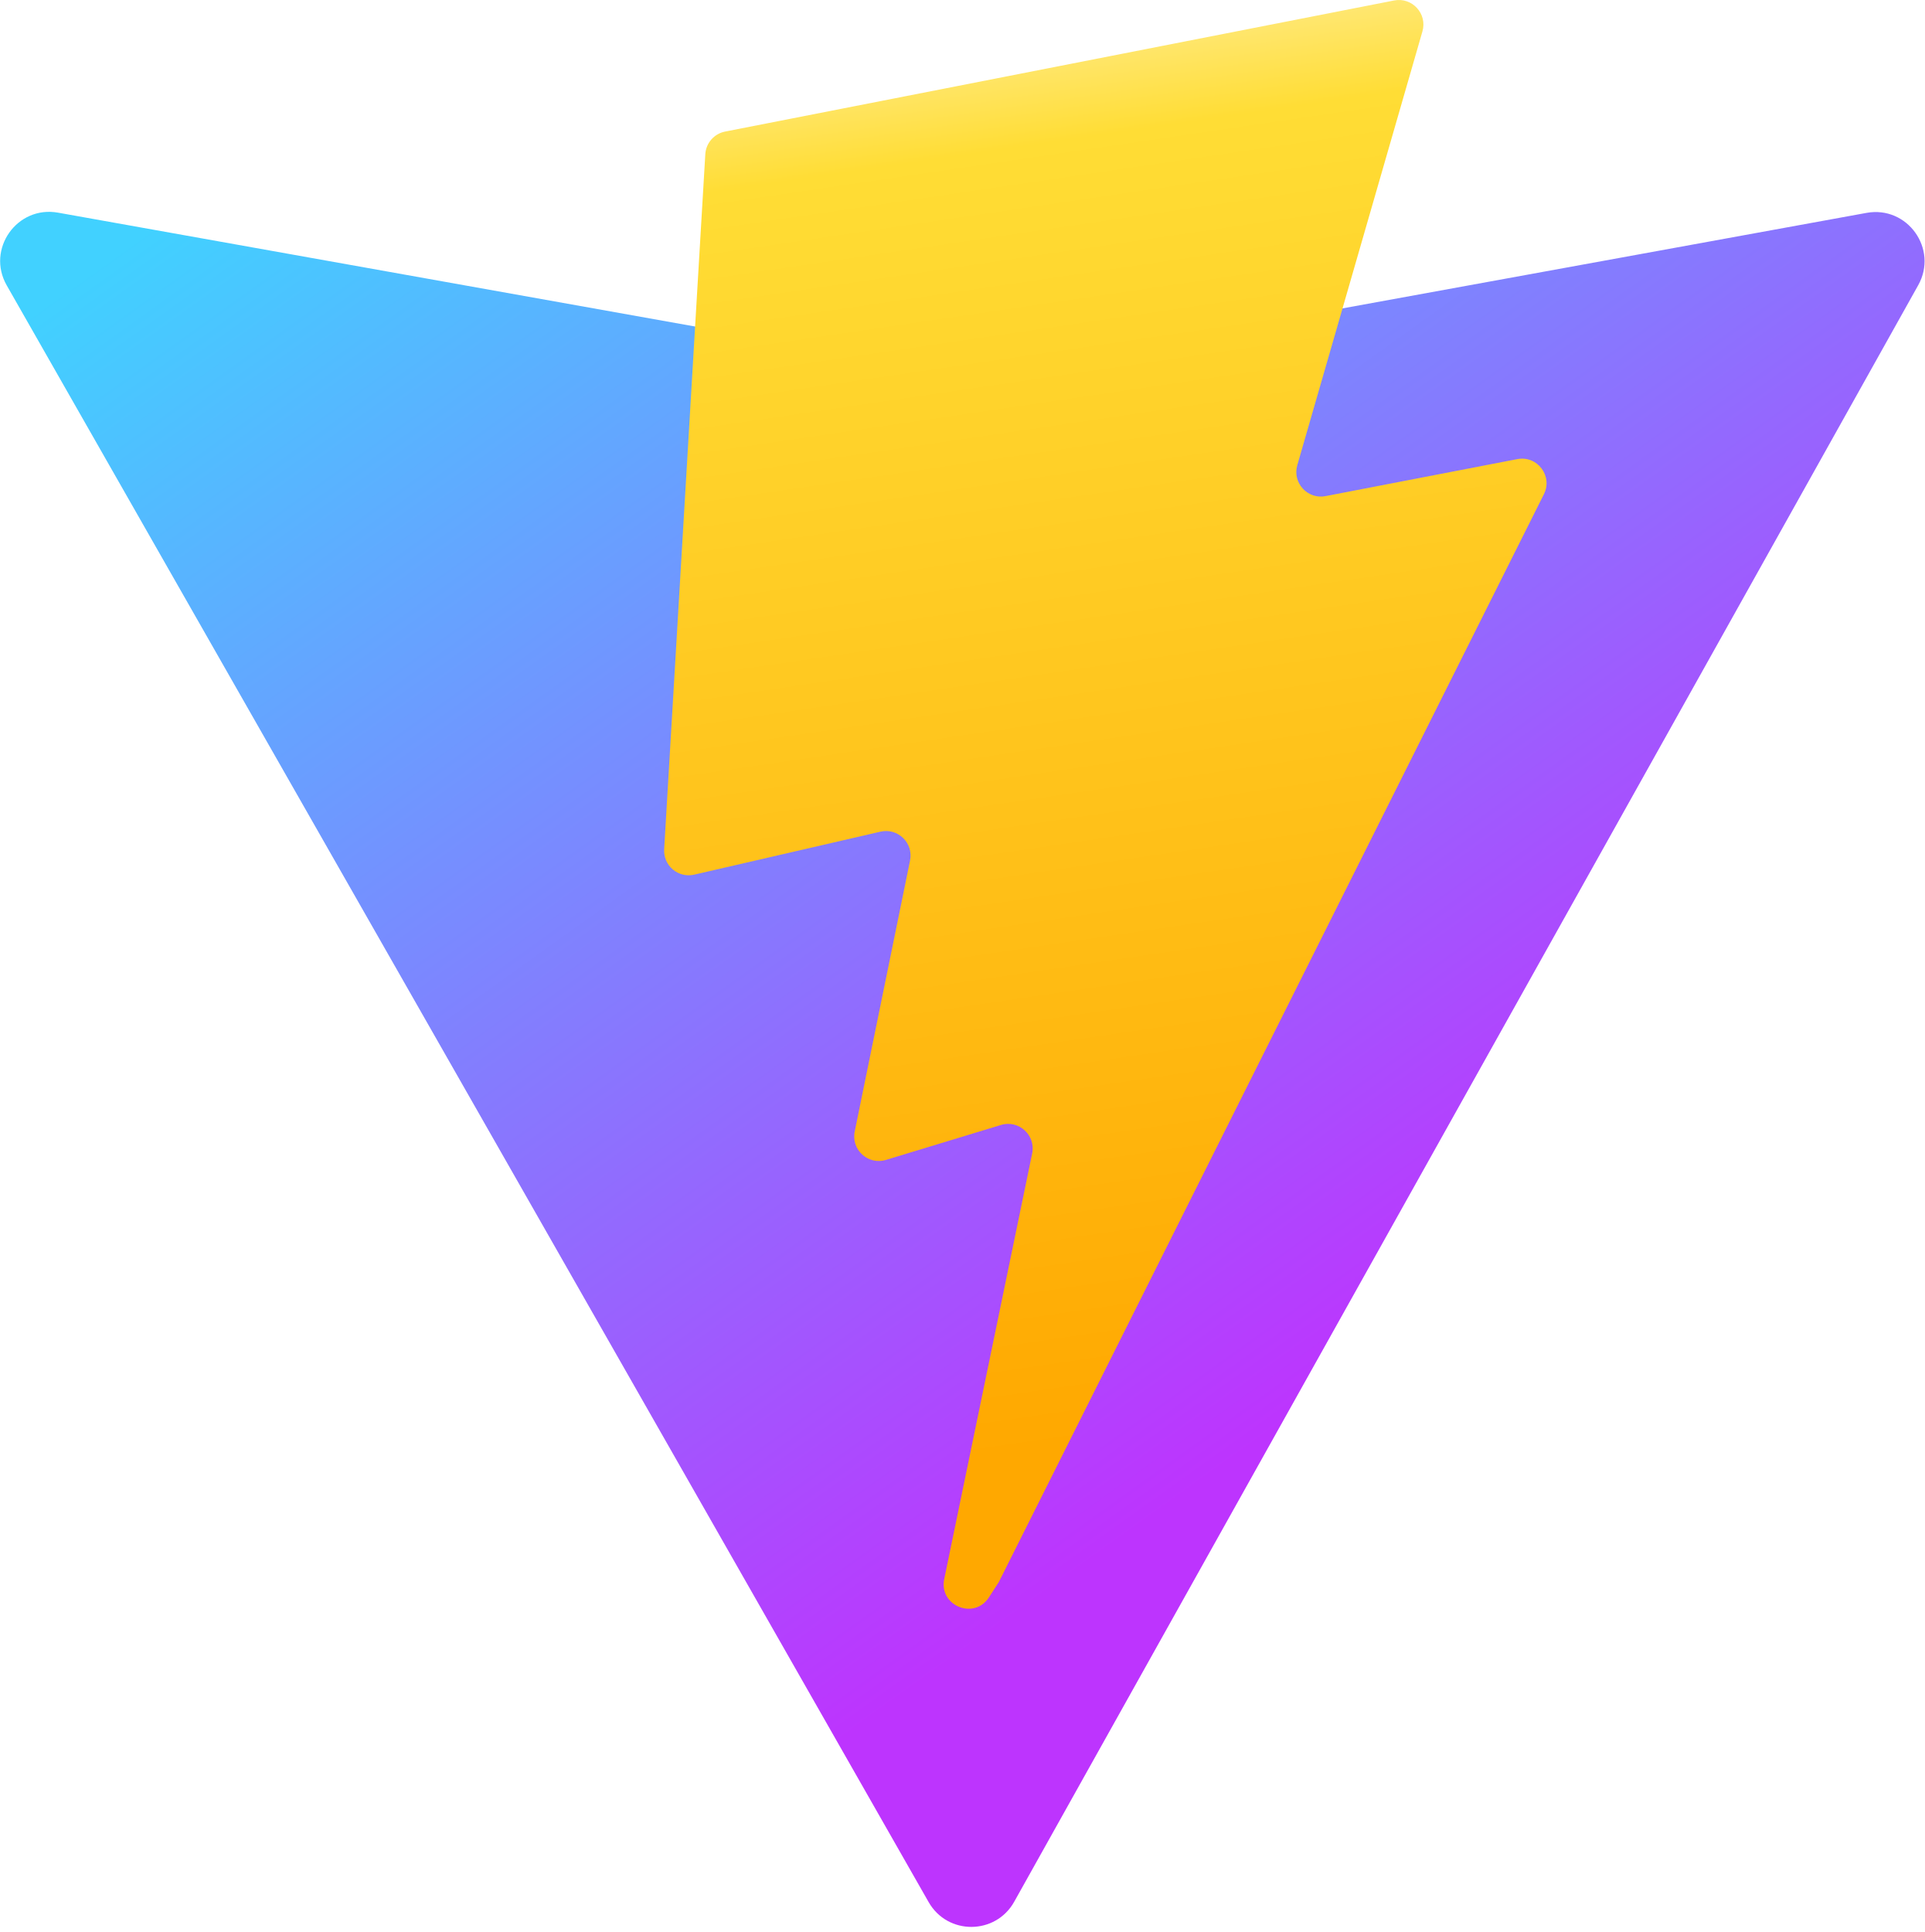
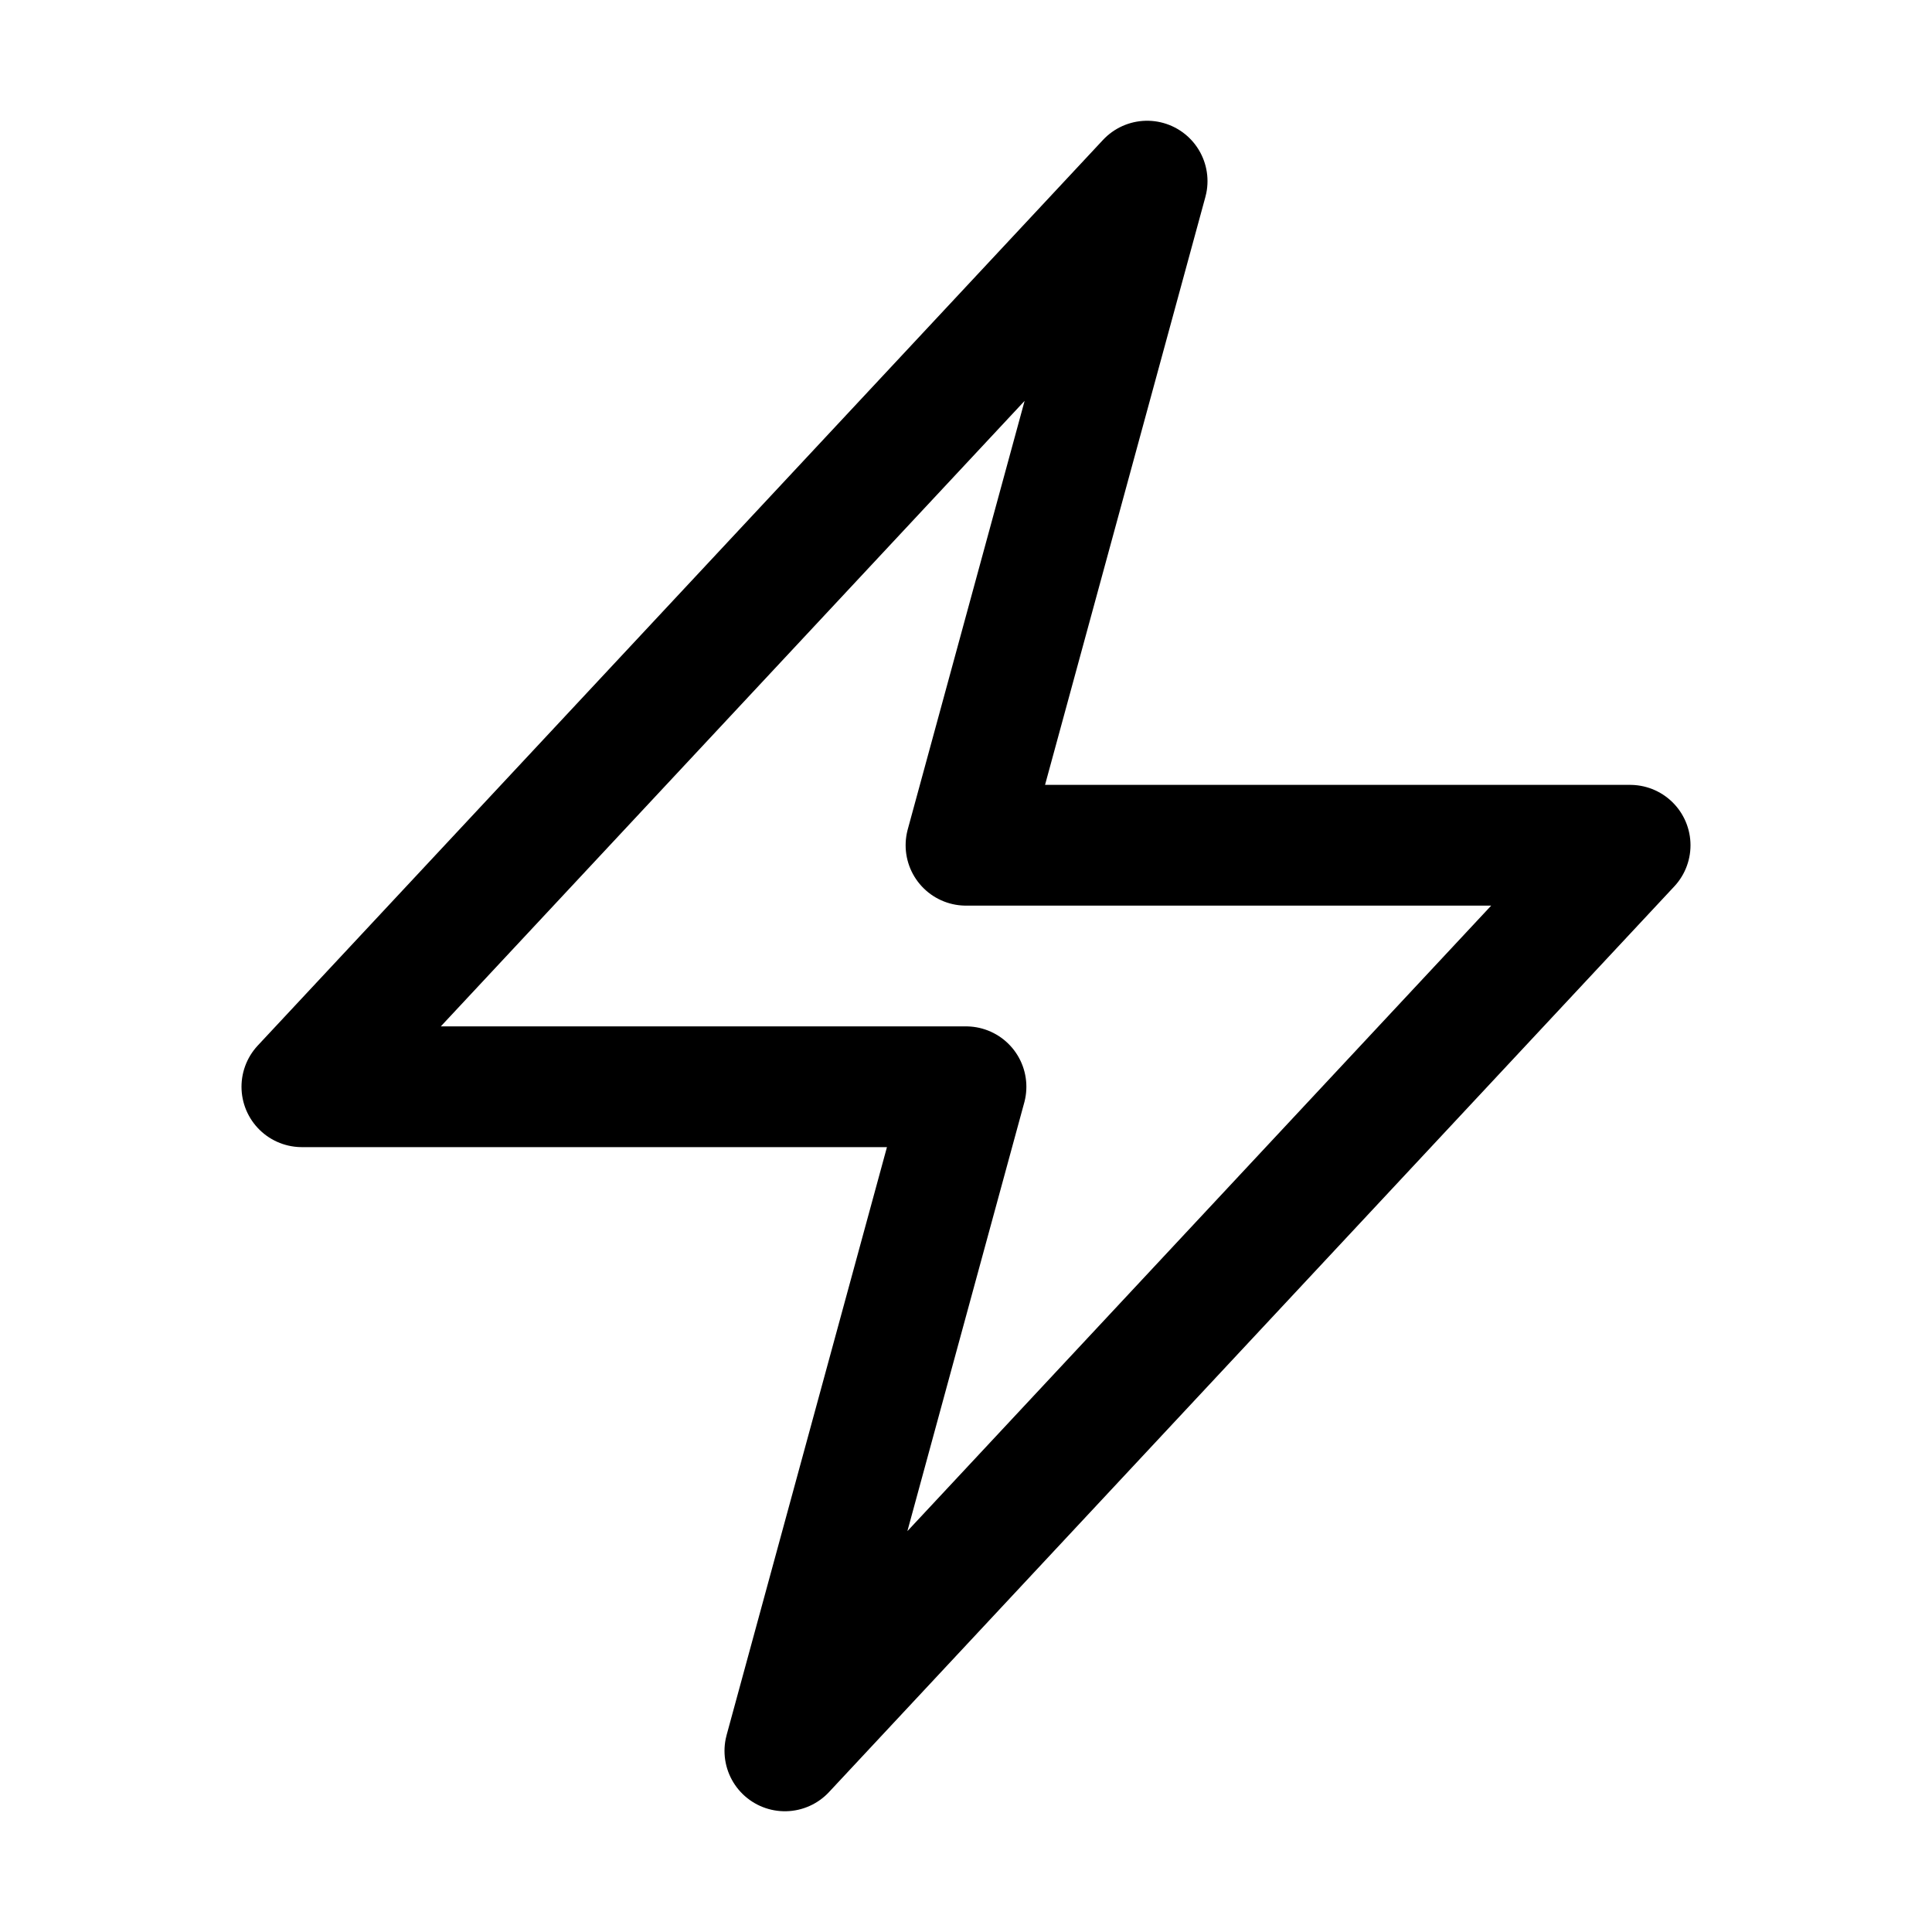
- <svg xmlns="http://www.w3.org/2000/svg" aria-hidden="true" role="img" class="iconify iconify--logos" width="31.88" height="32" preserveAspectRatio="xMidYMid meet" viewBox="0 0 256 257">
-   <defs>
-     <linearGradient id="IconifyId1813088fe1fbc01fb466" x1="-.828%" x2="57.636%" y1="7.652%" y2="78.411%">
-       <stop offset="0%" stop-color="#41D1FF" />
-       <stop offset="100%" stop-color="#BD34FE" />
-     </linearGradient>
-     <linearGradient id="IconifyId1813088fe1fbc01fb467" x1="43.376%" x2="50.316%" y1="2.242%" y2="89.03%">
-       <stop offset="0%" stop-color="#FFEA83" />
-       <stop offset="8.333%" stop-color="#FFDD35" />
-       <stop offset="100%" stop-color="#FFA800" />
-     </linearGradient>
-   </defs>
-   <path fill="url(#IconifyId1813088fe1fbc01fb466)" d="M255.153 37.938L134.897 252.976c-2.483 4.44-8.862 4.466-11.382.048L.875 37.958c-2.746-4.814 1.371-10.646 6.827-9.67l120.385 21.517a6.537 6.537 0 0 0 2.322-.004l117.867-21.483c5.438-.991 9.574 4.796 6.877 9.62Z" />
-   <path fill="url(#IconifyId1813088fe1fbc01fb467)" d="M185.432.063L96.44 17.501a3.268 3.268 0 0 0-2.634 3.014l-5.474 92.456a3.268 3.268 0 0 0 3.997 3.378l24.777-5.718c2.318-.535 4.413 1.507 3.936 3.838l-7.361 36.047c-.495 2.426 1.782 4.5 4.151 3.78l15.304-4.649c2.372-.72 4.652 1.36 4.15 3.788l-11.698 56.621c-.732 3.542 3.979 5.473 5.943 2.437l1.313-2.028l72.516-144.72c1.215-2.423-.88-5.186-3.54-4.672l-25.505 4.922c-2.396.462-4.435-1.77-3.759-4.114l16.646-57.705c.677-2.35-1.37-4.583-3.769-4.113Z" />
+ <svg xmlns="http://www.w3.org/2000/svg" fill="none" viewBox="0 0 24 24" stroke-width="1.5" stroke="currentColor" class="size-6">
+   <path stroke-linecap="round" stroke-linejoin="round" d="m3.75 13.5 10.5-11.25L12 10.5h8.25L9.75 21.75 12 13.5H3.75Z" />
</svg>
